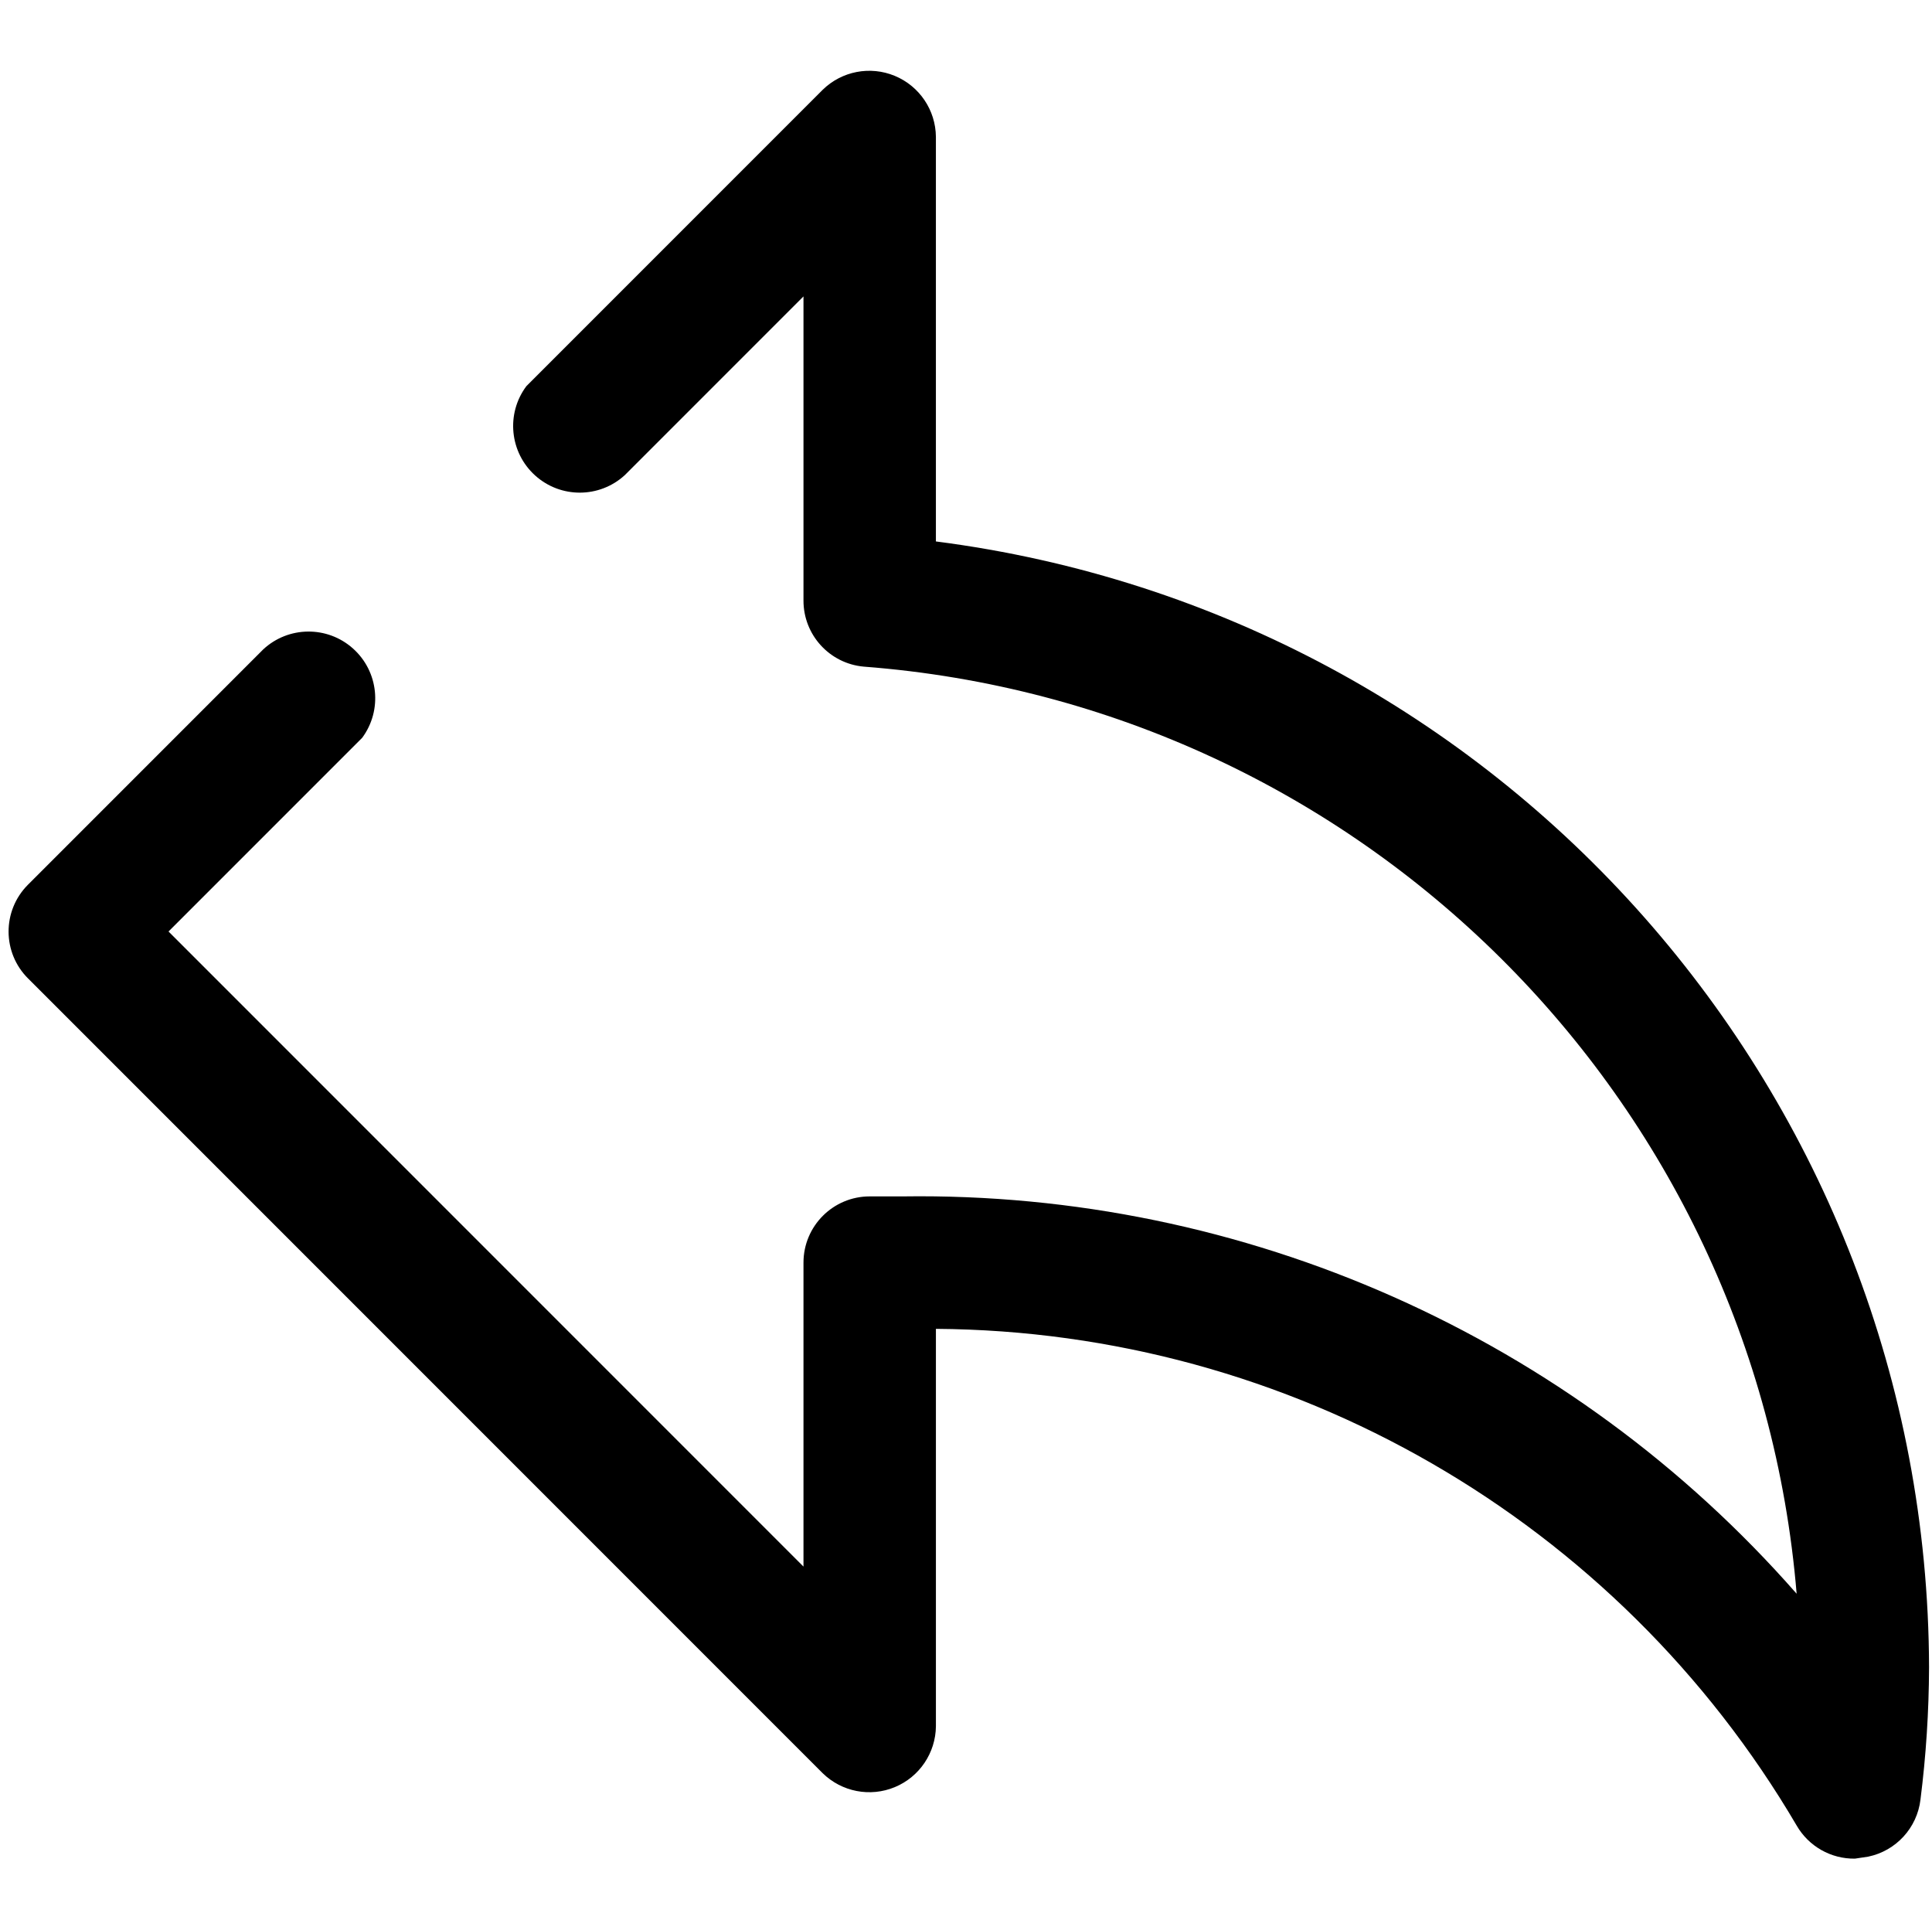
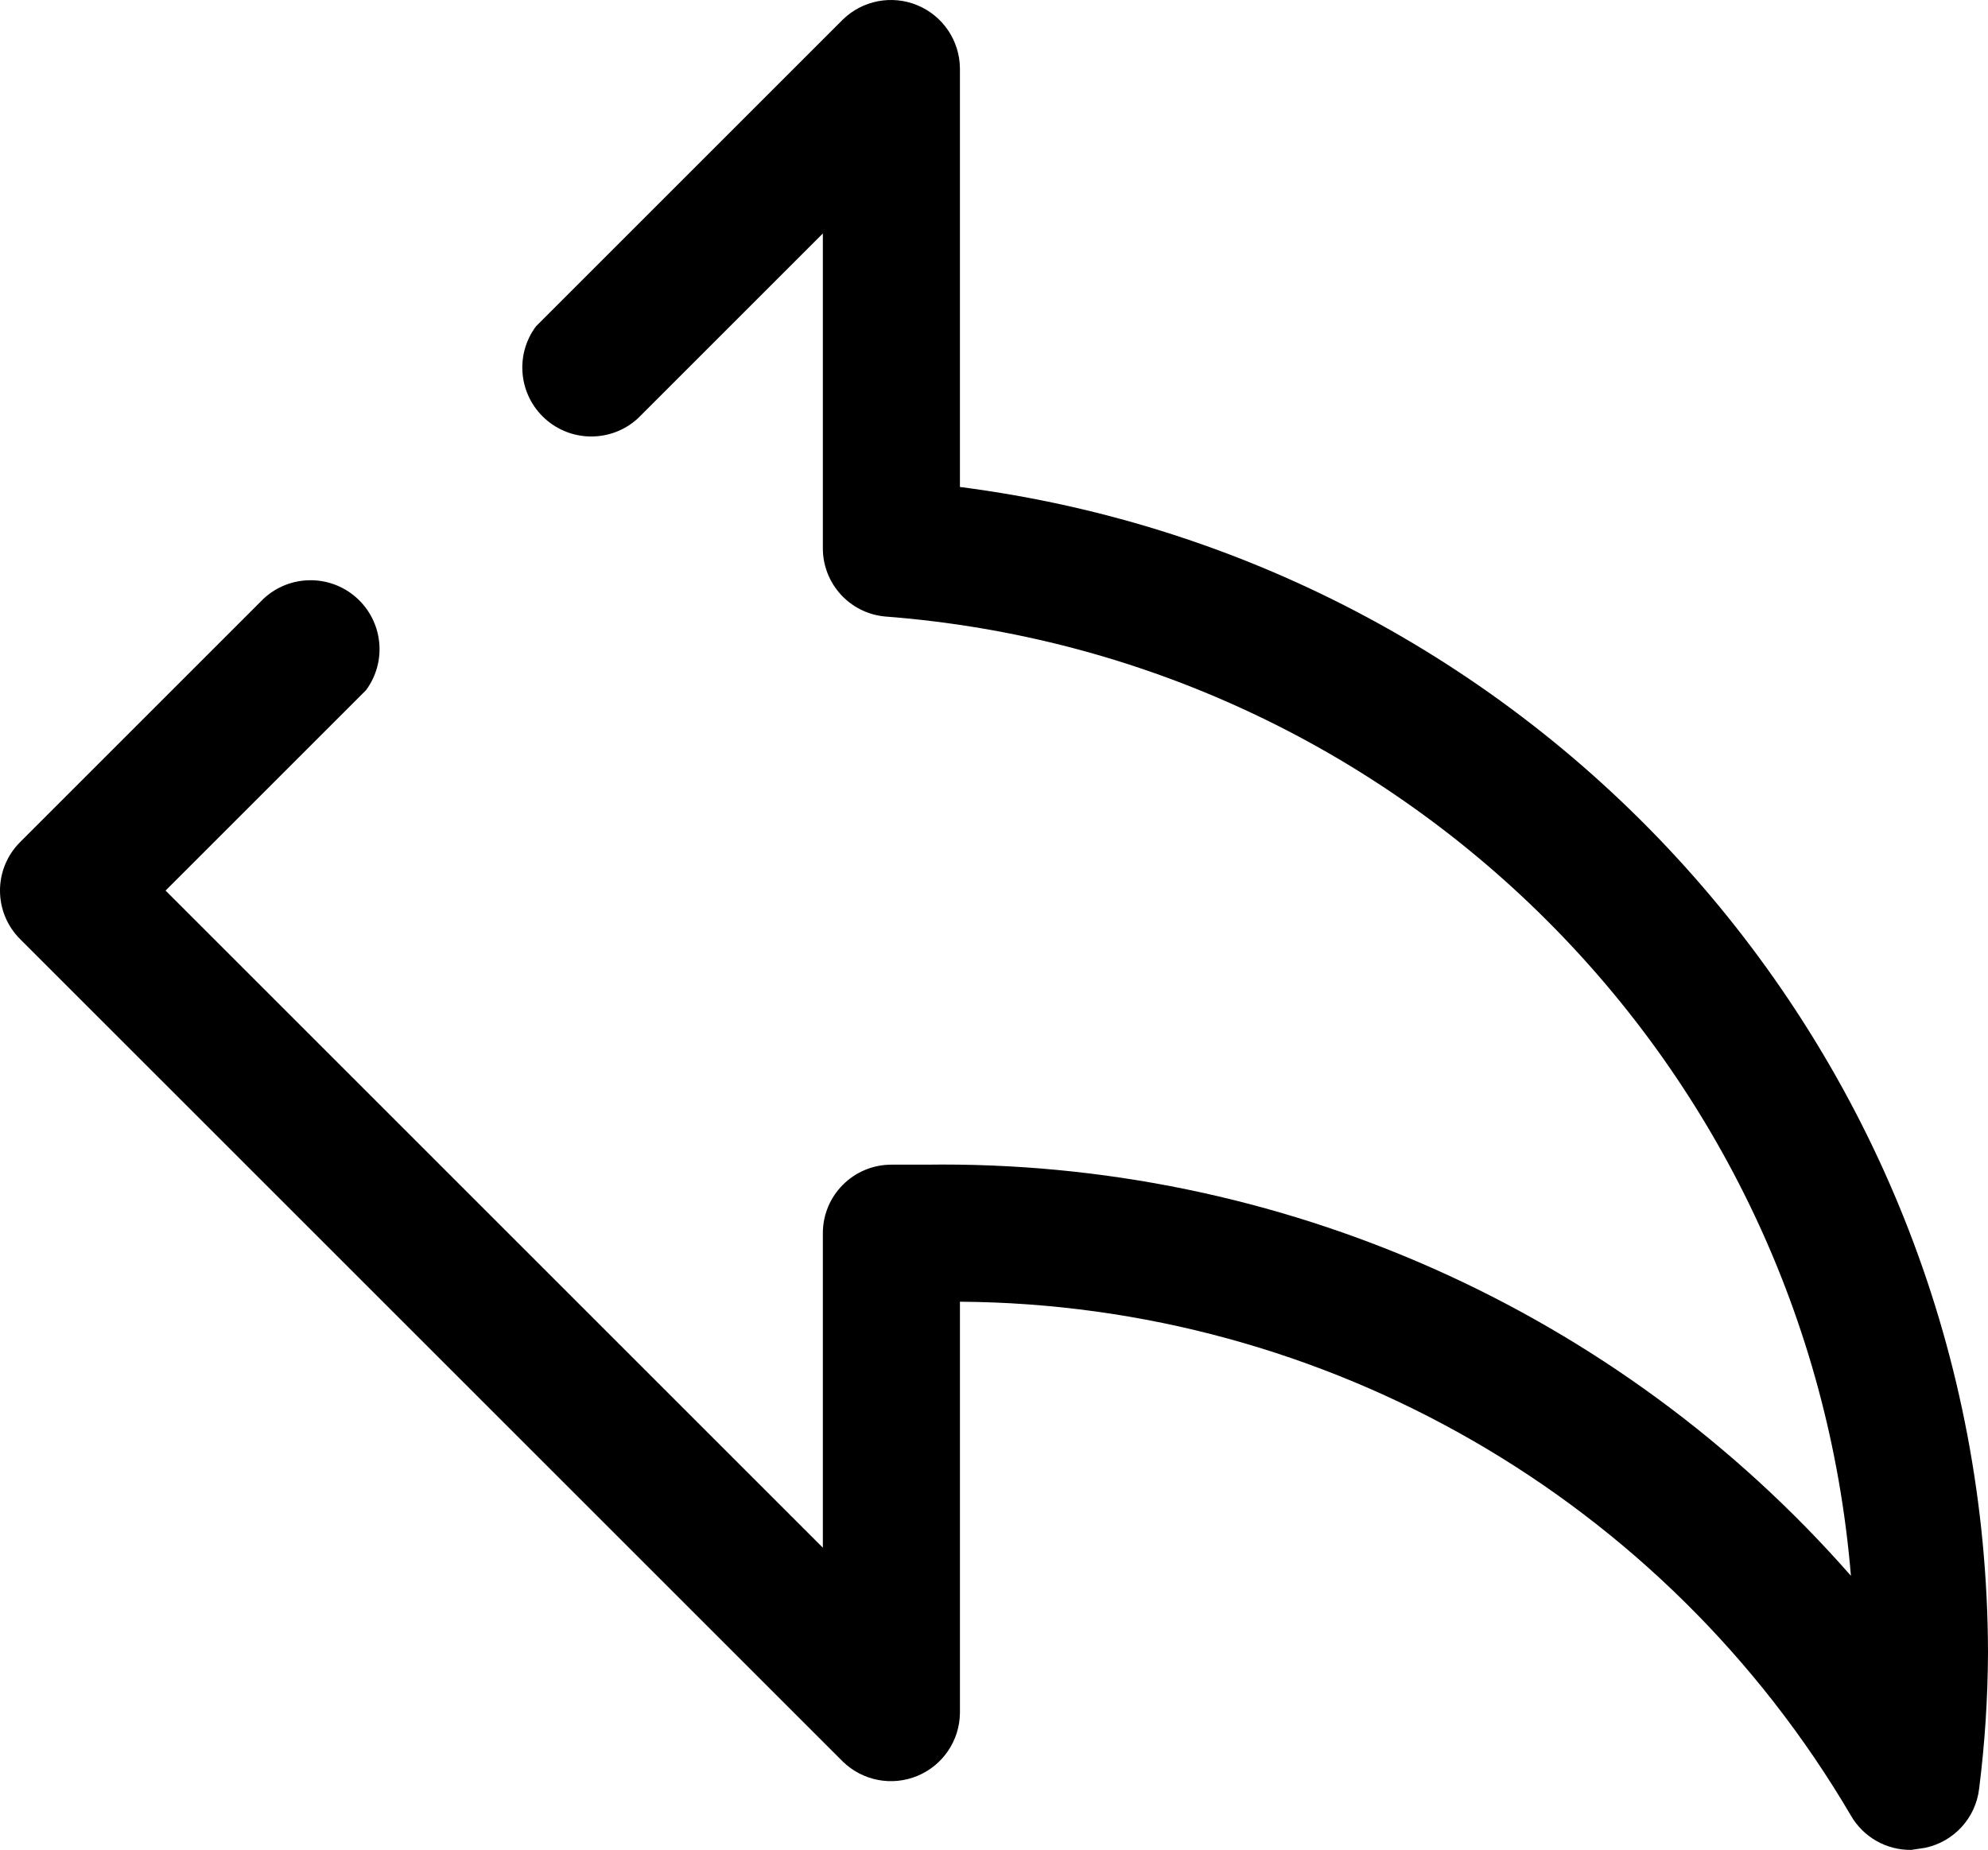
- <svg xmlns="http://www.w3.org/2000/svg" viewBox="0 0 2609.59 2602.23">
-   <defs>
-     <style>.cls-1{fill:none;}</style>
-   </defs>
-   <g id="Layer_2" data-name="Layer 2">
-     <g id="Layer_20" data-name="Layer 20">
-       <path d="M2605.61,2251.51A1461.34,1461.34,0,0,1,2594,2430.38a89.43,89.43,0,0,1-70.65,76.91l-17.88,2.68a89.43,89.43,0,0,1-78.7-44.72,1358.46,1358.46,0,0,0-1162.61-670.73v536.59a90,90,0,0,1-152.93,63.49L38,1321.43A89.44,89.44,0,0,1,37.52,1195l.51-.52,313-313,4.52-4.52A90,90,0,0,1,489.24,996.32L227.63,1257.93l857.65,857.65V1705.09a89.43,89.43,0,0,1,89.43-89.43h44.71a1575.79,1575.79,0,0,1,1207.33,536.58c-55.58-670.15-589.59-1200.75-1260.09-1252a89.41,89.41,0,0,1-81.38-89.43V400.28L843.92,641.64a90,90,0,0,1-133-120.09l18.46-18.46,381.83-381.83a90,90,0,0,1,152.93,63.49V731.18C2029.48,829.48,2603.37,1479.89,2605.61,2251.51Z" />
-     </g>
-     <g id="Container">
-       <polygon class="cls-1" points="2609.59 2602.23 9.59 2592.68 0 0 2600 11.39 2609.59 2602.23" />
-     </g>
-   </g>
+ <svg xmlns="http://www.w3.org/2000/svg" viewBox="11.59 95.6 2594.02 2414.38">
+   <path d="M2605.61,2251.51A1461.34,1461.34,0,0,1,2594,2430.38a89.43,89.43,0,0,1-70.65,76.91l-17.88,2.68a89.43,89.43,0,0,1-78.7-44.72,1358.46,1358.46,0,0,0-1162.61-670.73v536.59a90,90,0,0,1-152.93,63.49L38,1321.43A89.44,89.44,0,0,1,37.52,1195l.51-.52,313-313,4.52-4.52A90,90,0,0,1,489.24,996.32L227.63,1257.93l857.65,857.65V1705.09a89.43,89.43,0,0,1,89.43-89.43h44.71a1575.79,1575.79,0,0,1,1207.33,536.58c-55.58-670.15-589.59-1200.75-1260.09-1252a89.41,89.41,0,0,1-81.38-89.43V400.28L843.92,641.64a90,90,0,0,1-133-120.09l18.46-18.46,381.83-381.83a90,90,0,0,1,152.93,63.49V731.18C2029.48,829.48,2603.37,1479.89,2605.61,2251.51Z" />
</svg>
